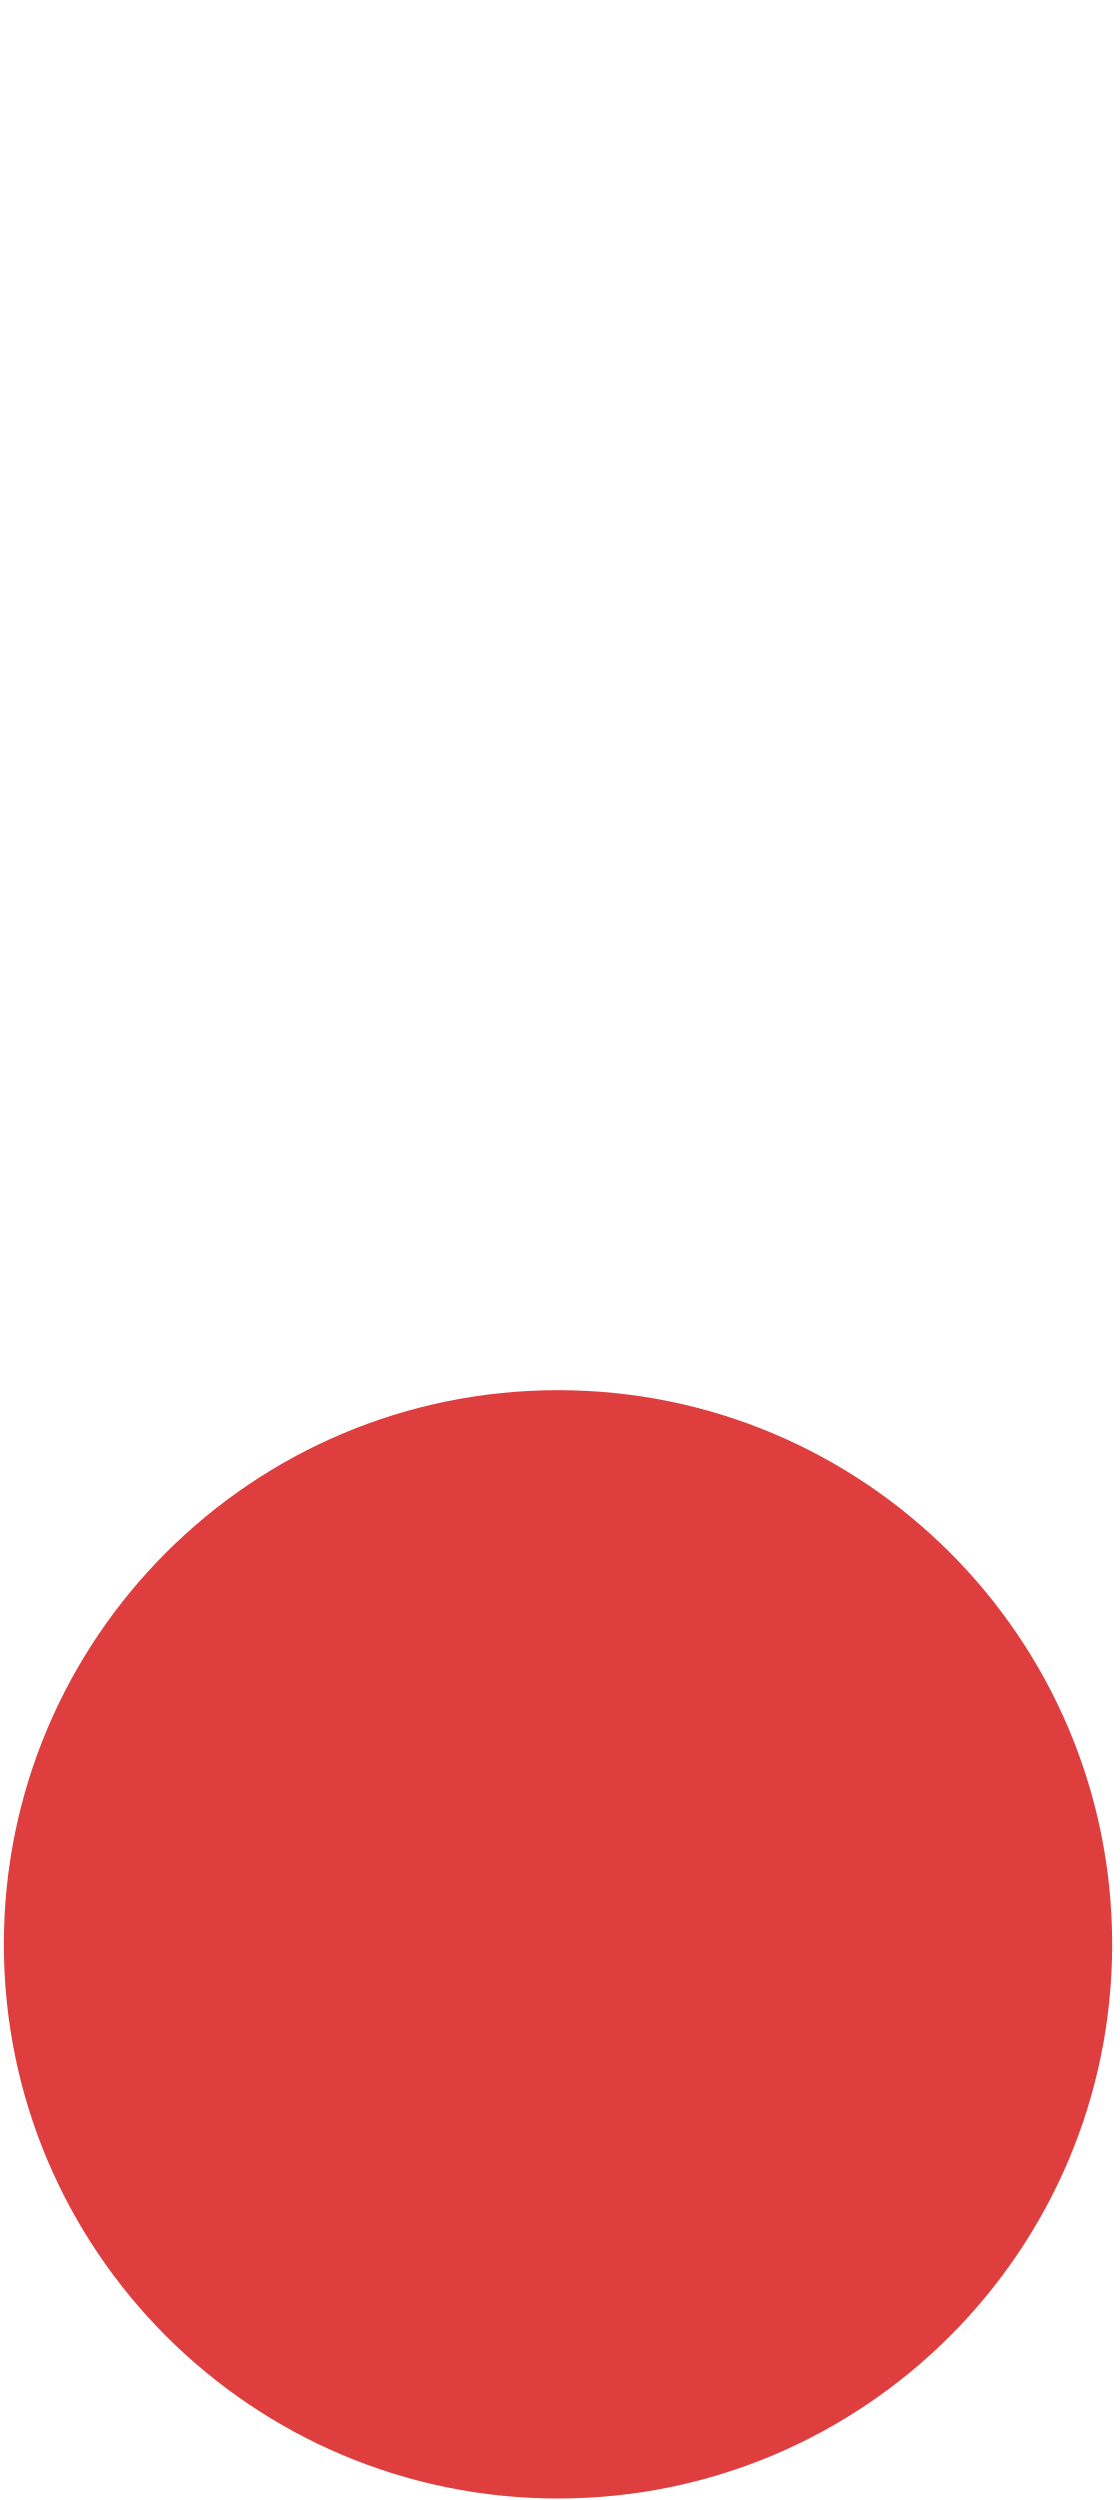
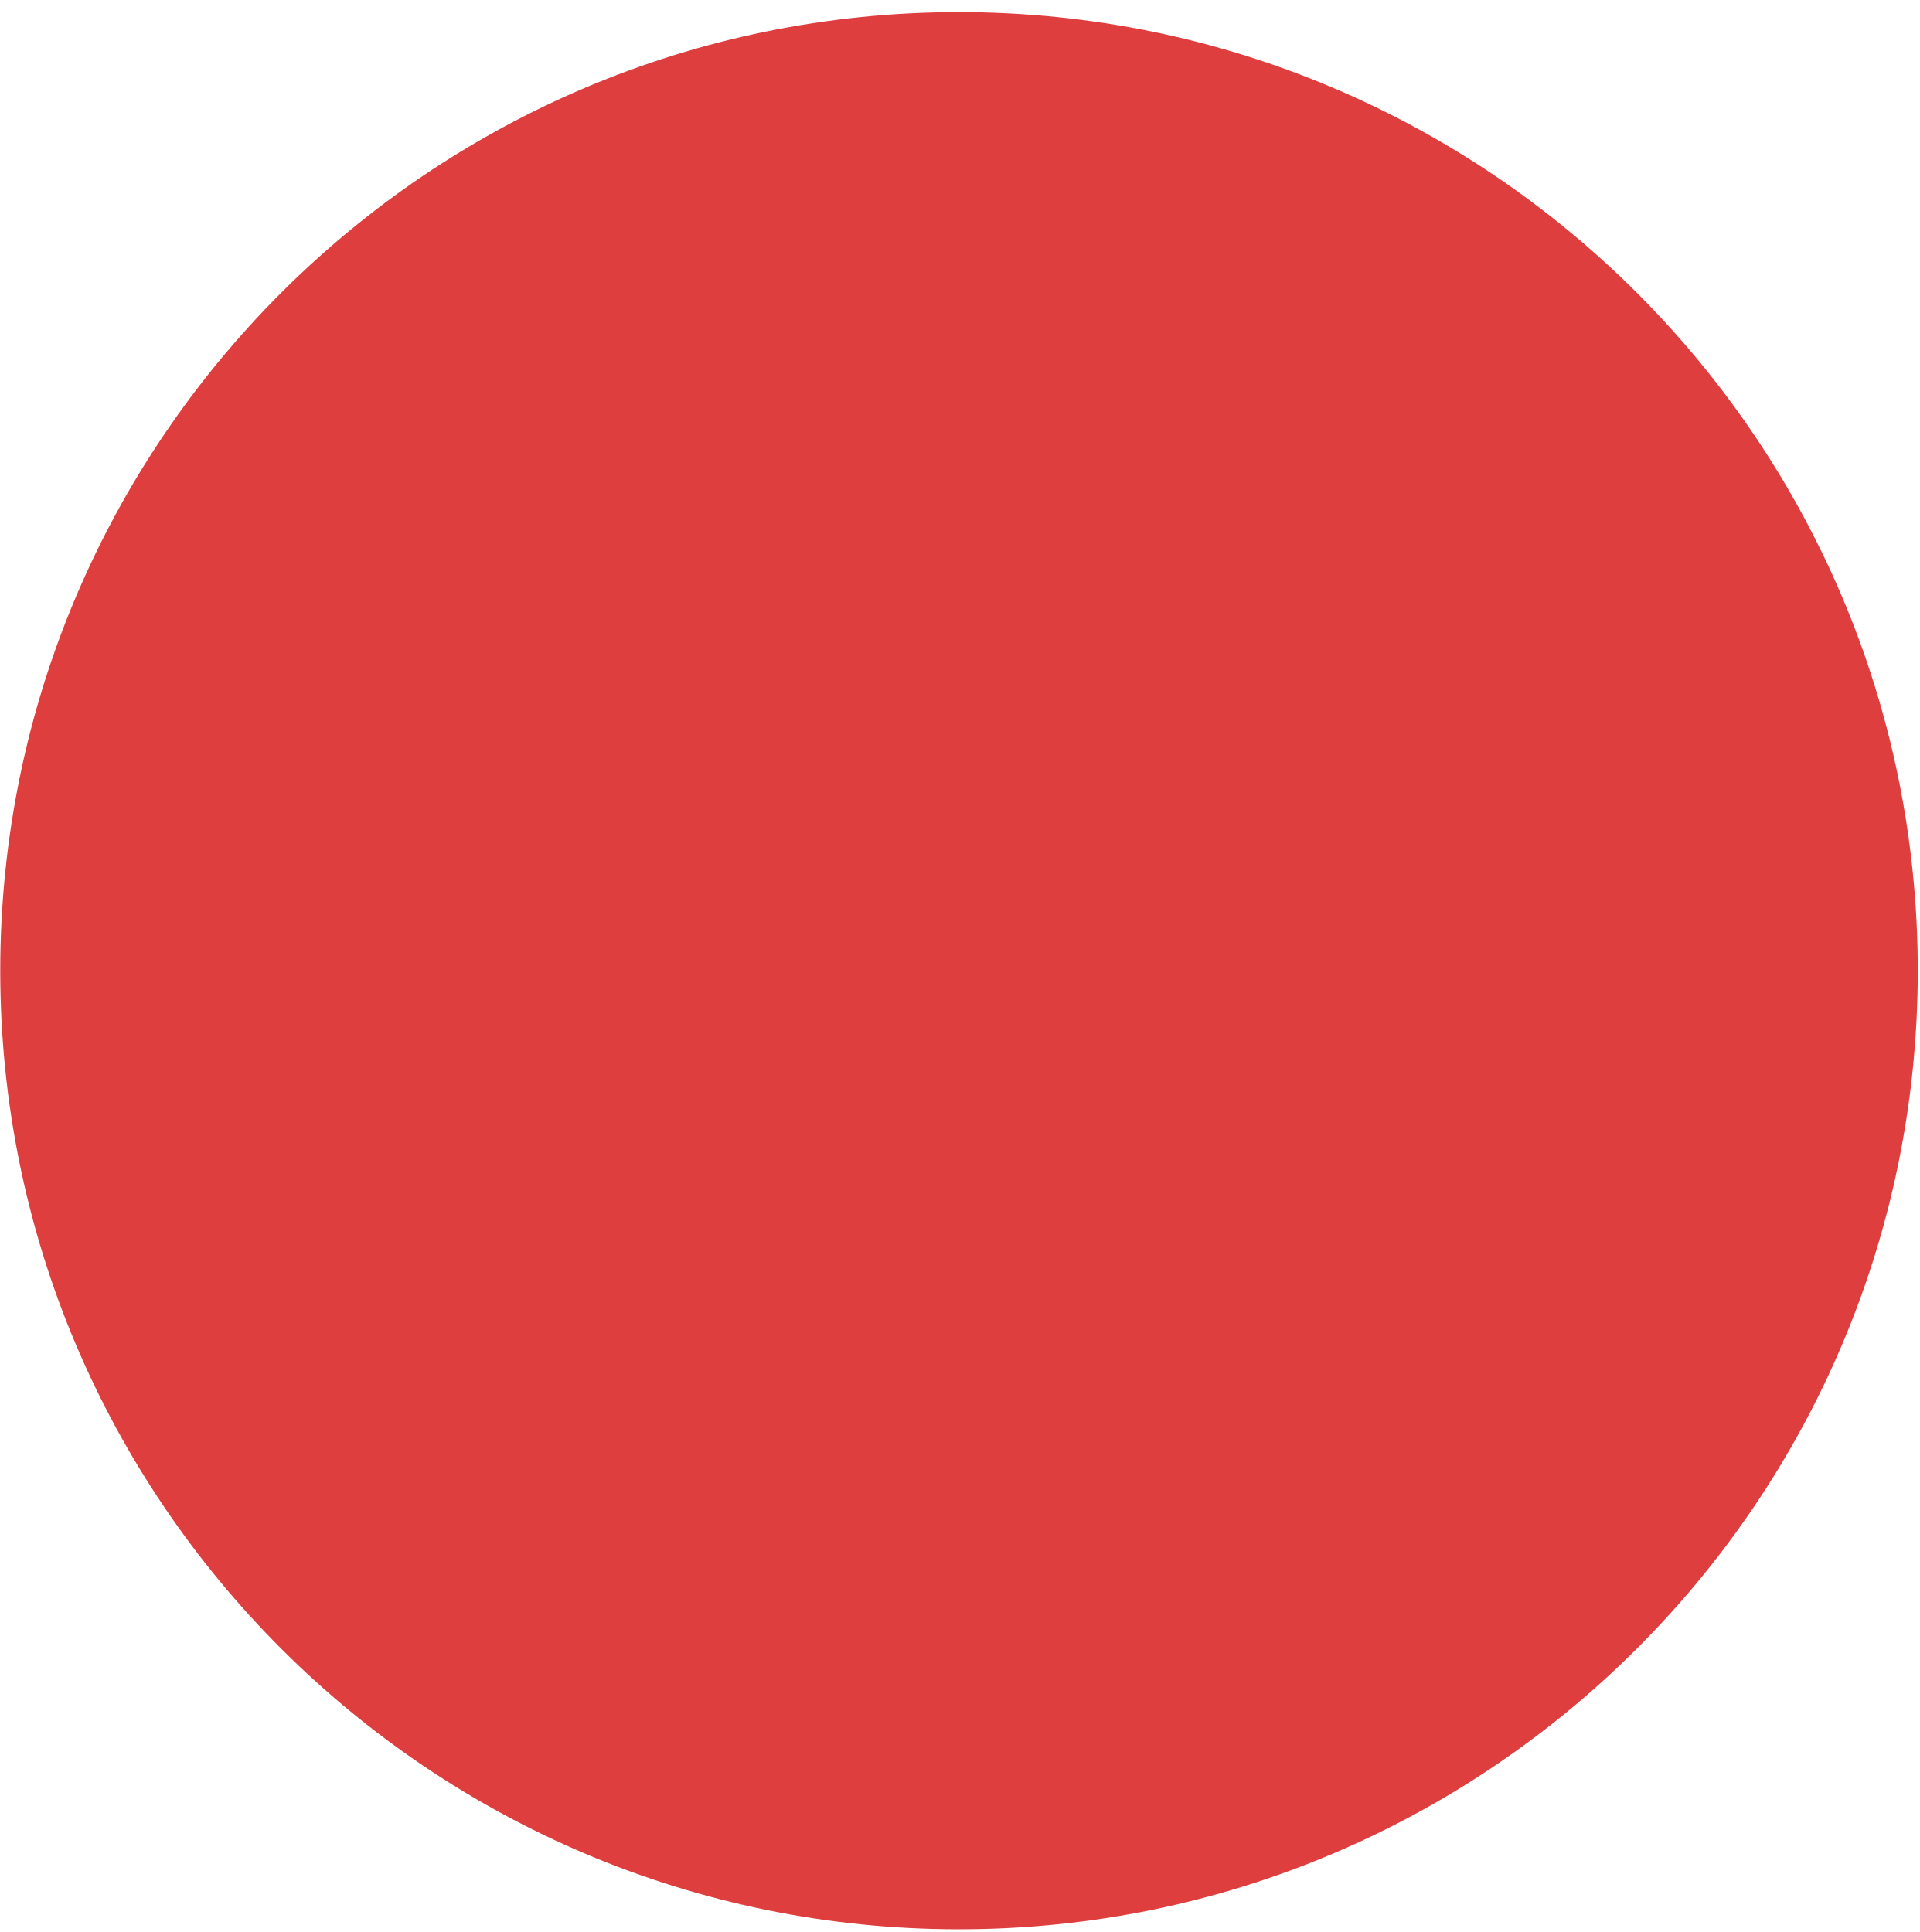
- <svg xmlns="http://www.w3.org/2000/svg" width="129" height="288" viewBox="0 0 129 288" fill="none">
-   <path d="M128.123 223.988C128.123 259.245 99.541 287.827 64.283 287.827C29.025 287.827 0.443 259.245 0.443 223.988C0.443 188.73 29.025 160.148 64.283 160.148C99.541 160.148 128.123 188.73 128.123 223.988Z" fill="#DF3E3F" />
+ <svg xmlns="http://www.w3.org/2000/svg" width="149" height="150" viewBox="0 0 149 150" fill="none">
+   <path d="M148.867 75.366C148.867 116.469 115.546 149.79 74.443 149.79C33.34 149.79 0.019 116.469 0.019 75.366C0.019 34.262 33.34 0.941 74.443 0.941C115.546 0.941 148.867 34.262 148.867 75.366Z" fill="#DF3E3F" />
</svg>
